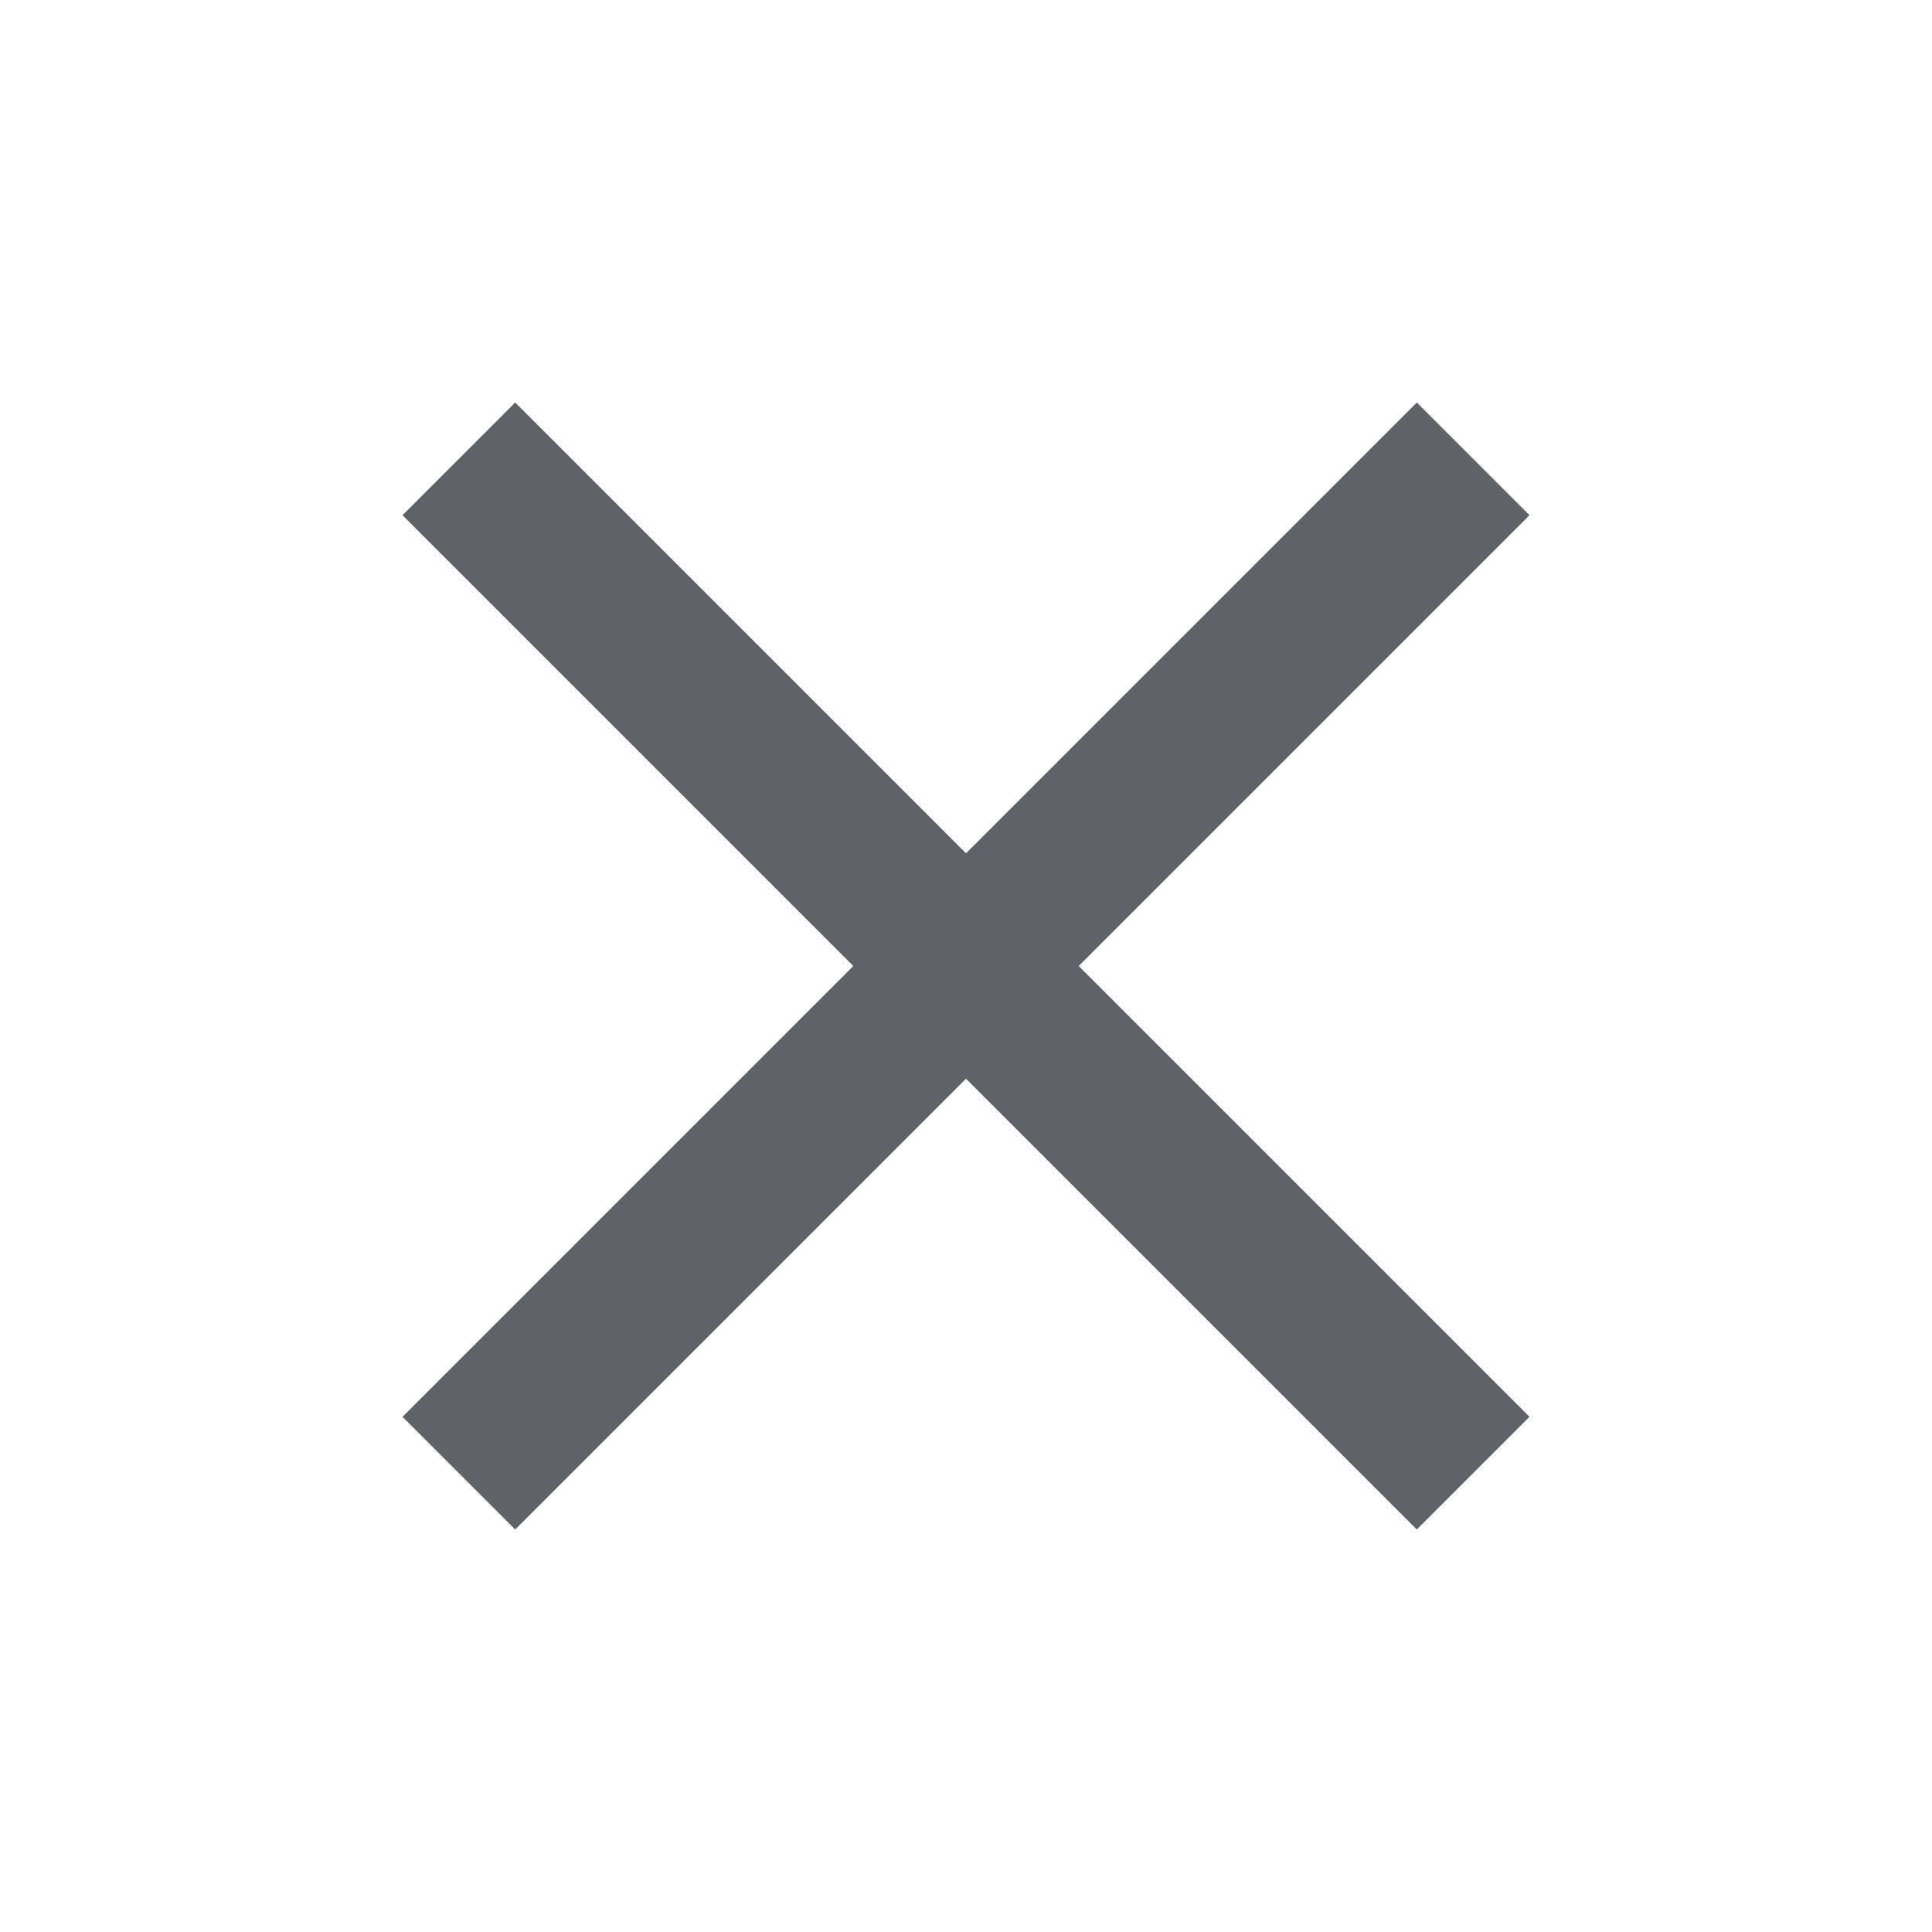
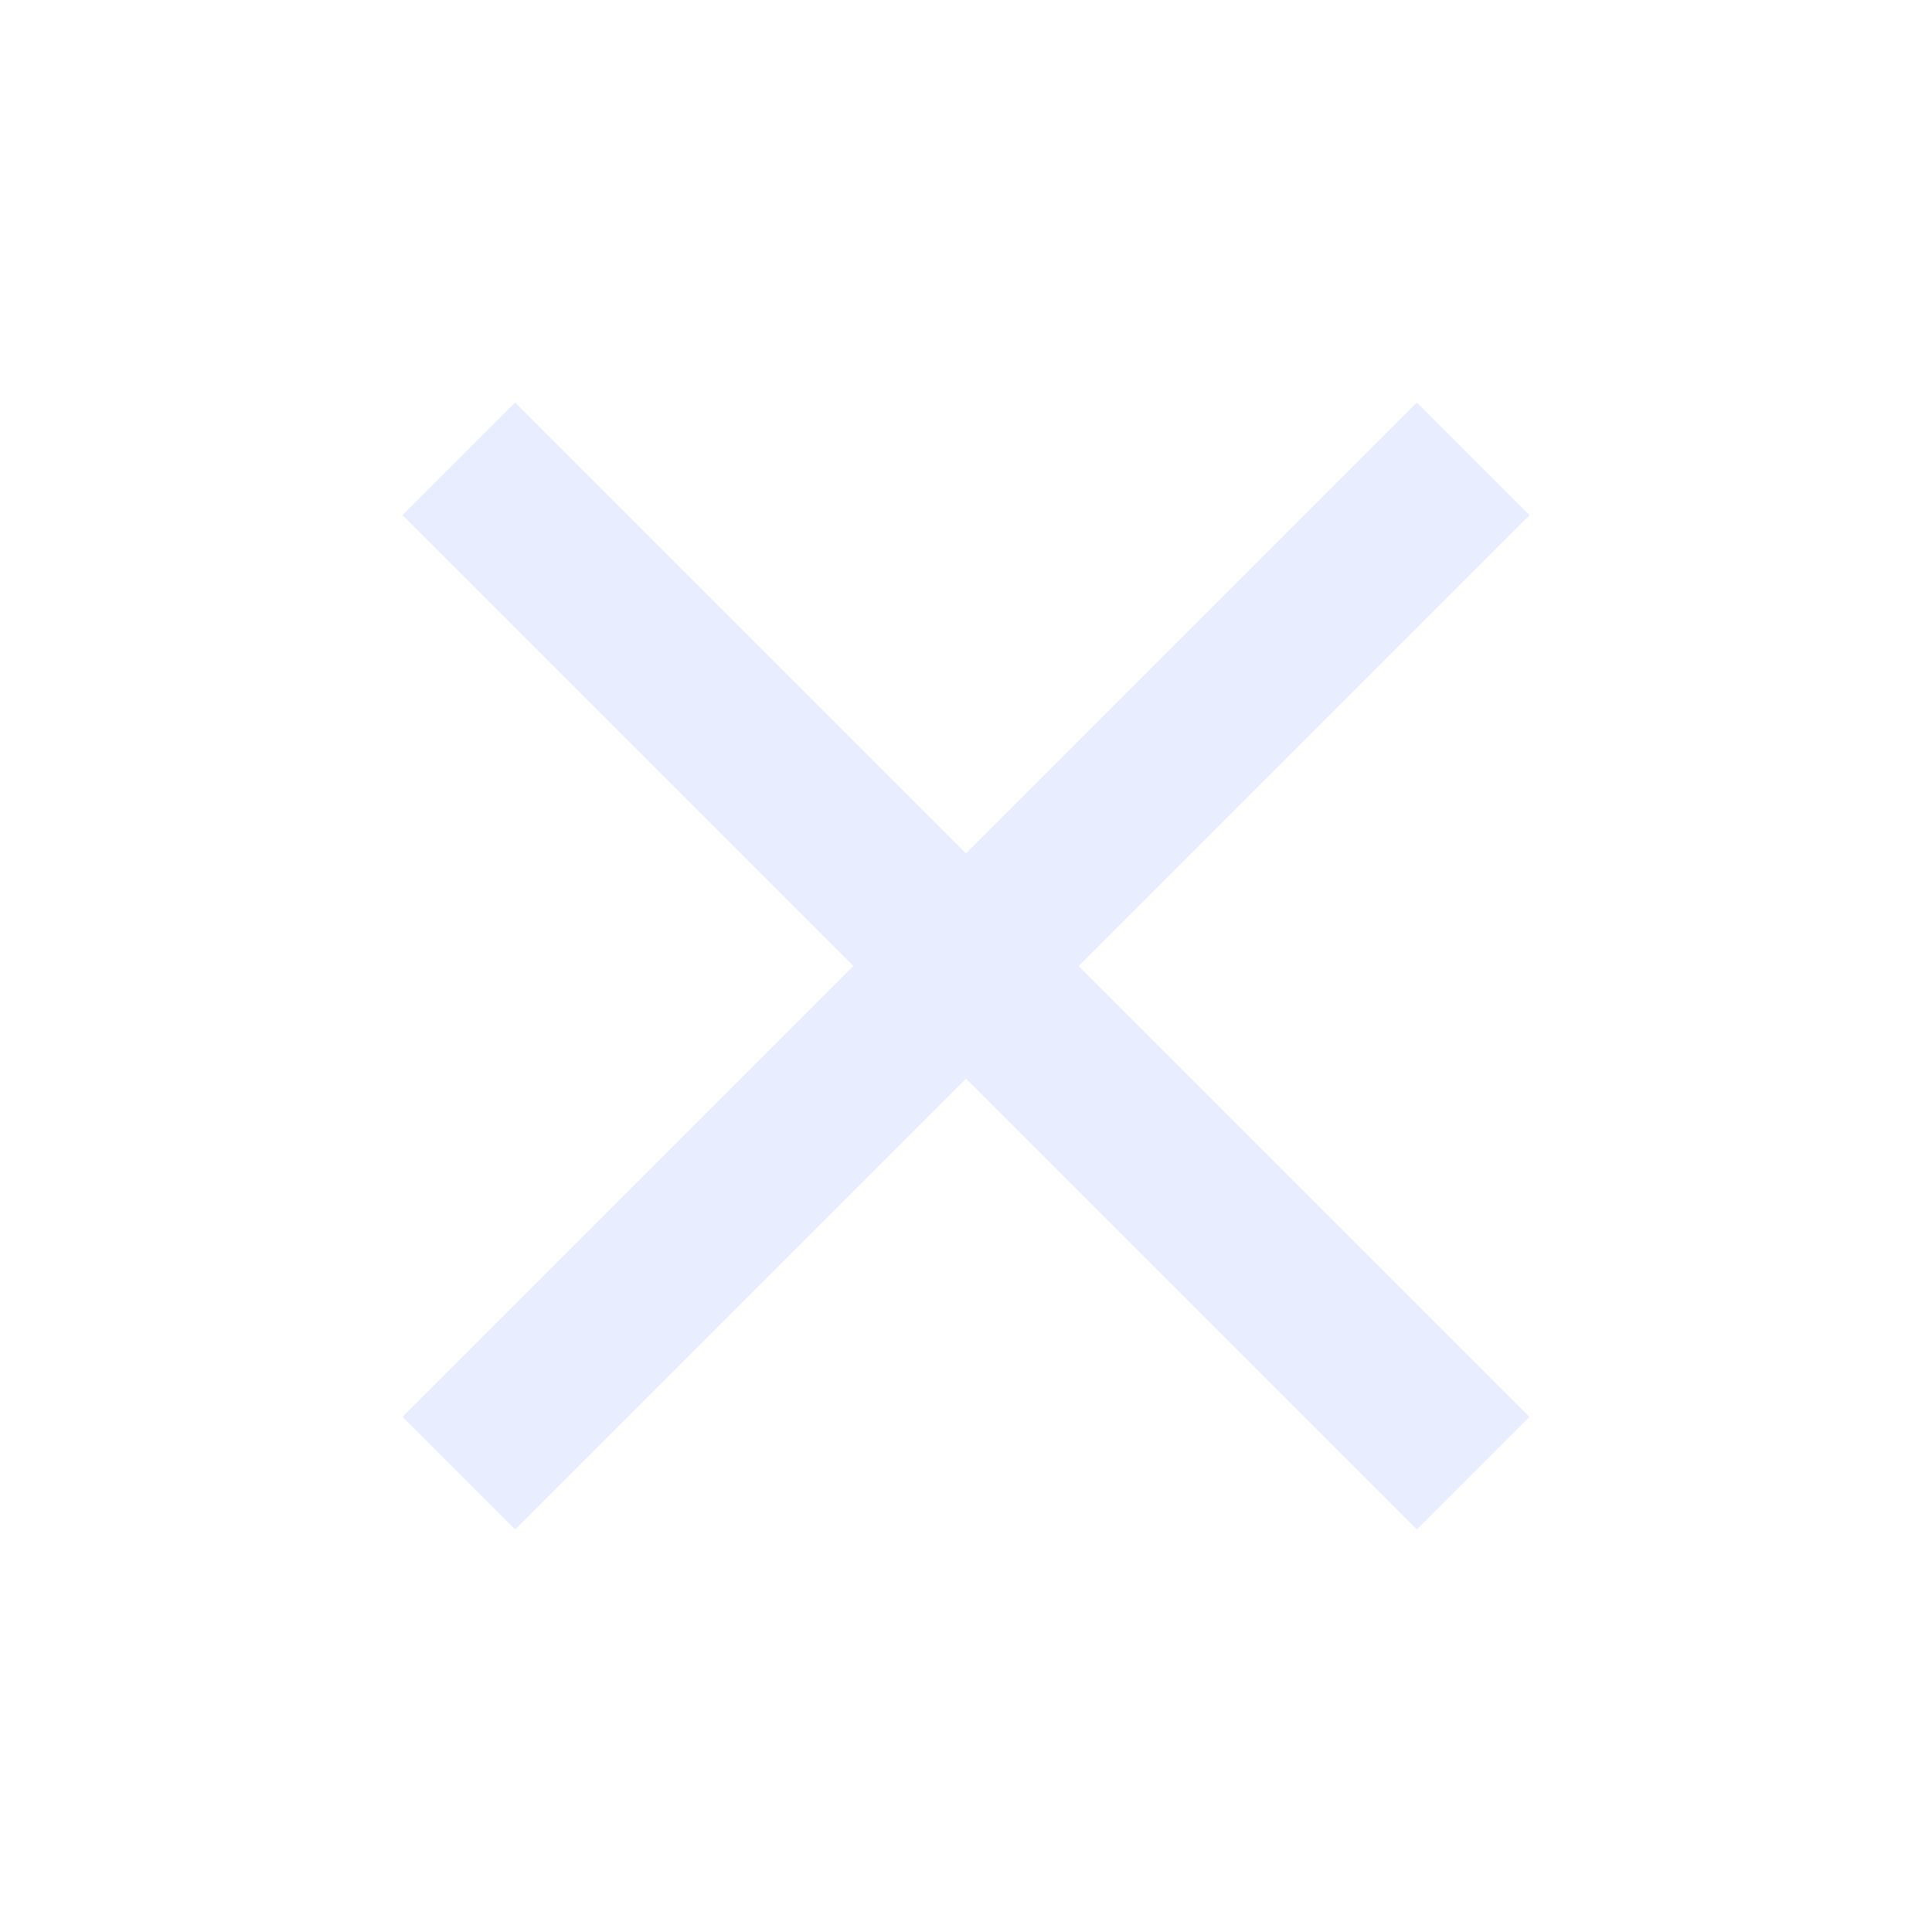
- <svg xmlns="http://www.w3.org/2000/svg" height="24px" viewBox="0 -960 960 960" width="24px" fill="#5f6368">
+ <svg xmlns="http://www.w3.org/2000/svg" height="24px" viewBox="0 -960 960 960" width="24px" fill="#E8EEFF">
  <path d="m256-200-56-56 224-224-224-224 56-56 224 224 224-224 56 56-224 224 224 224-56 56-224-224-224 224Z" />
</svg>
